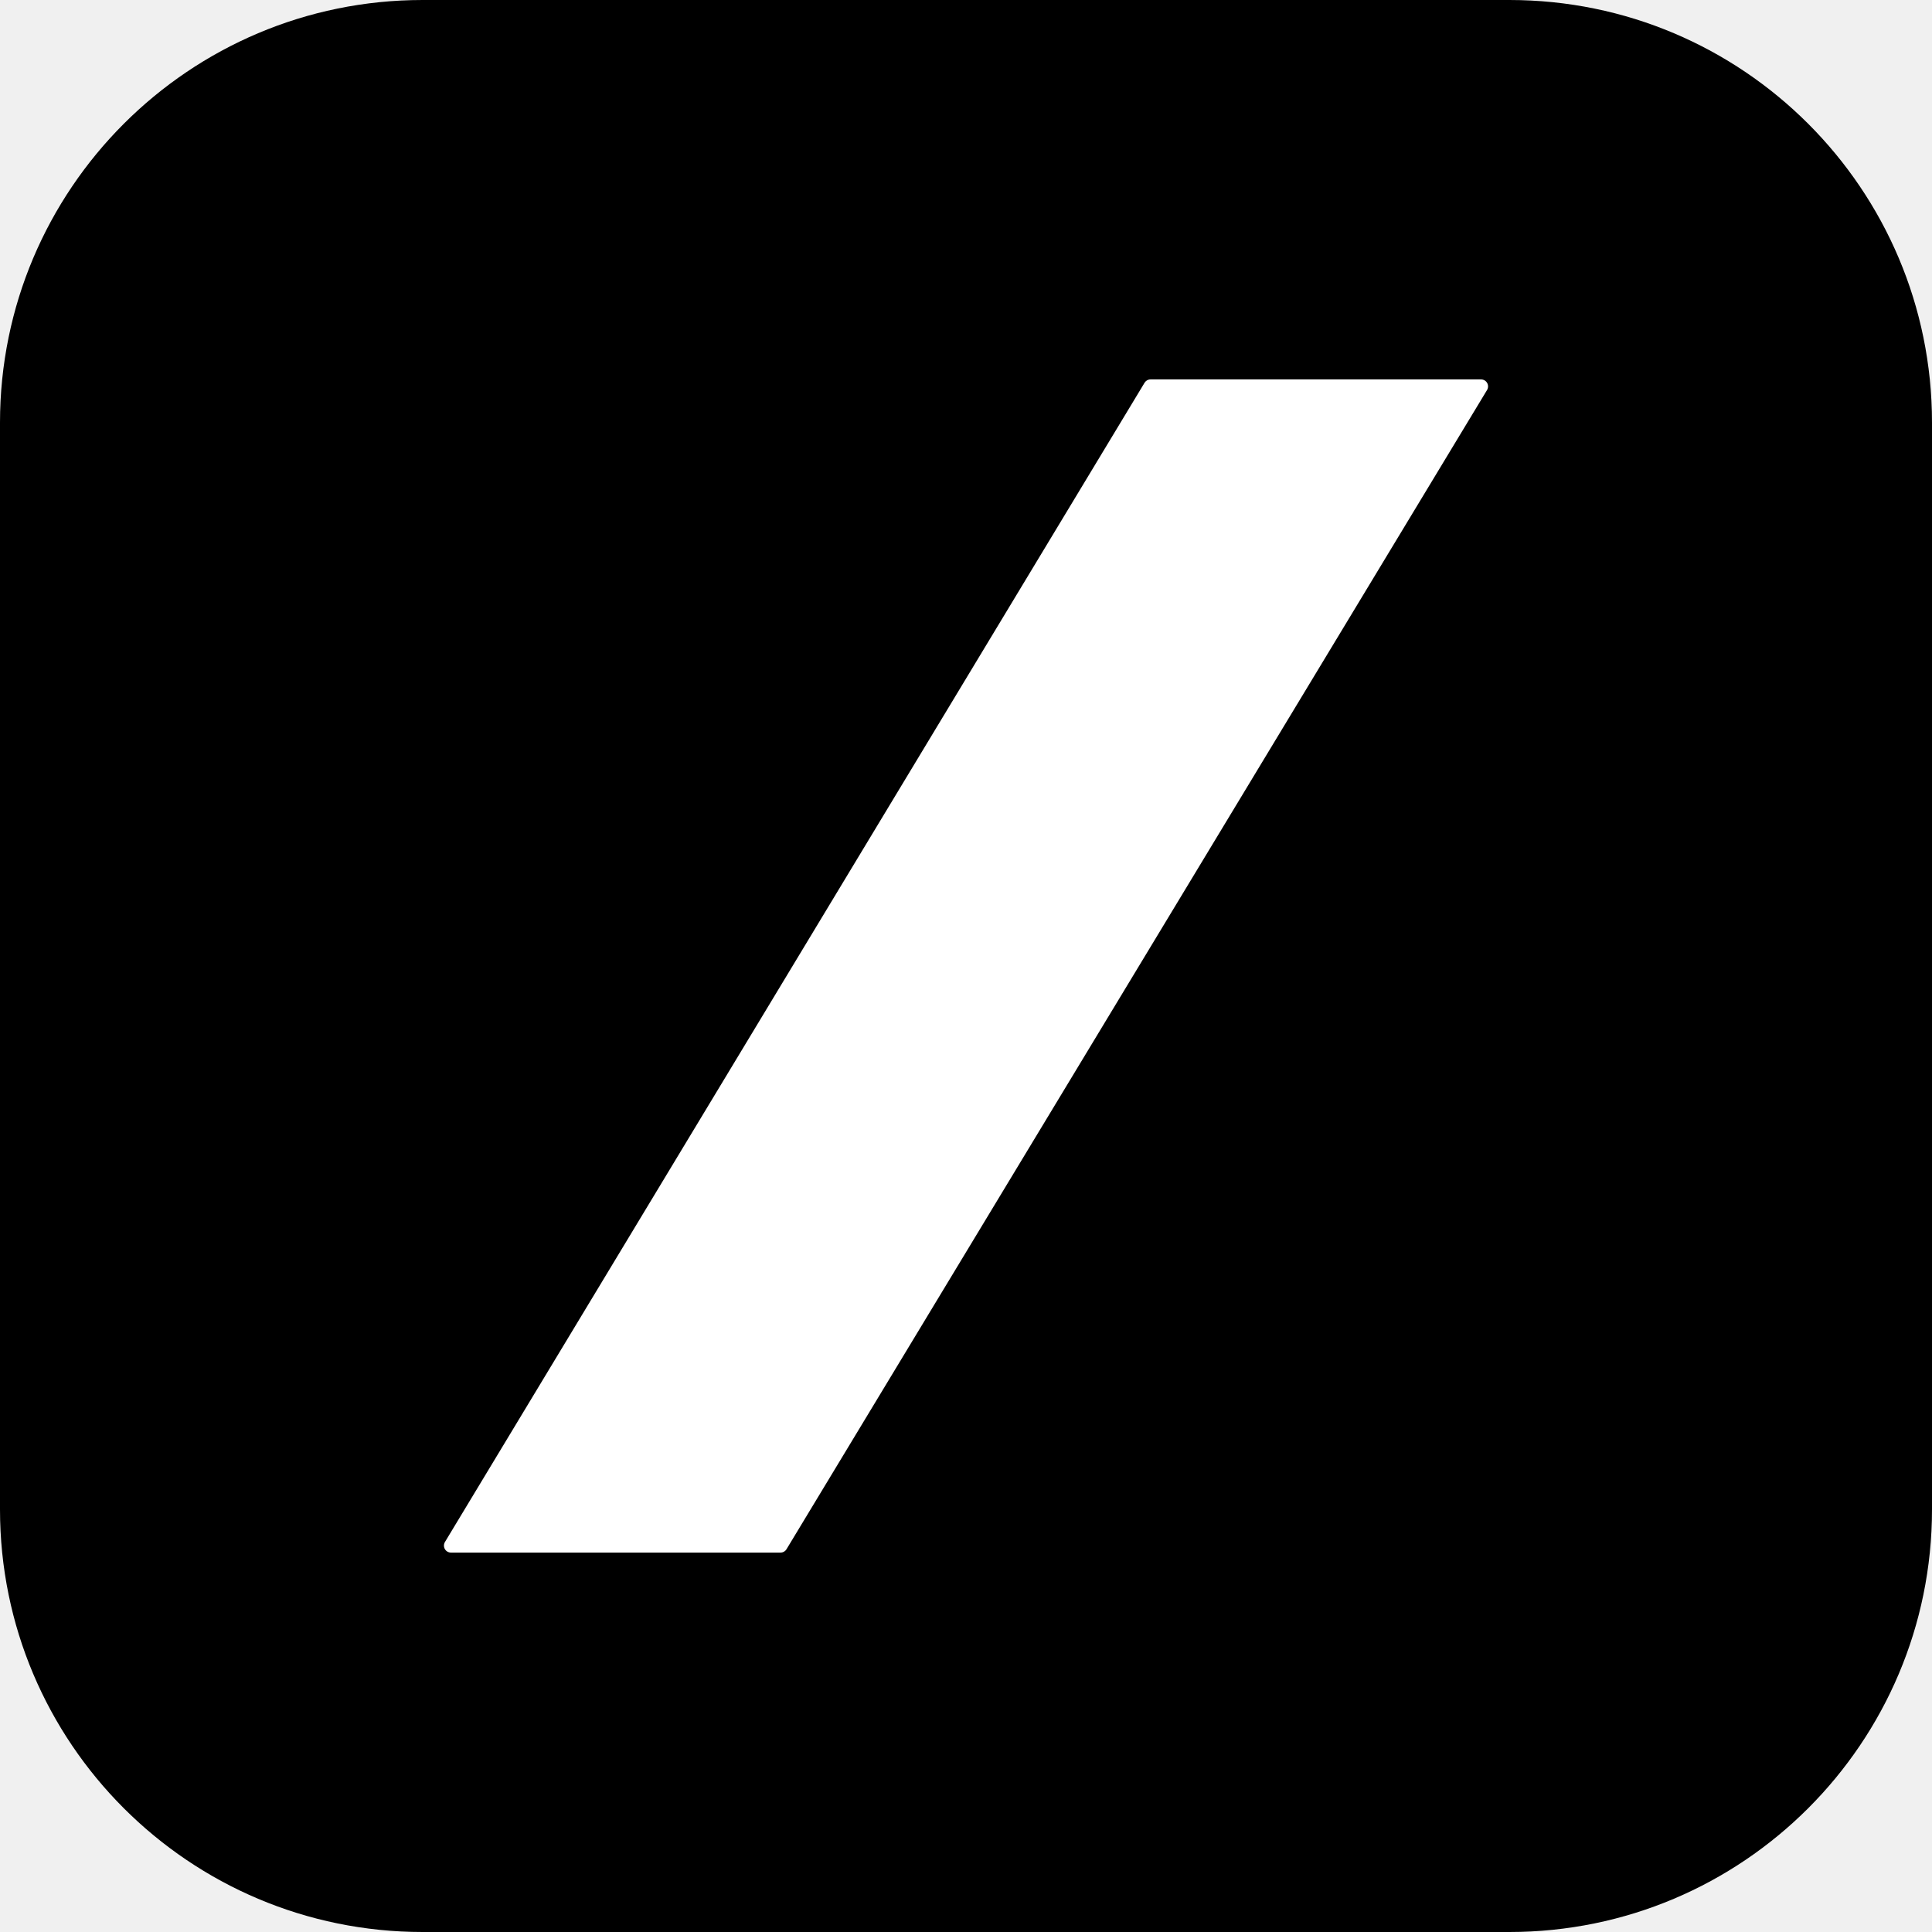
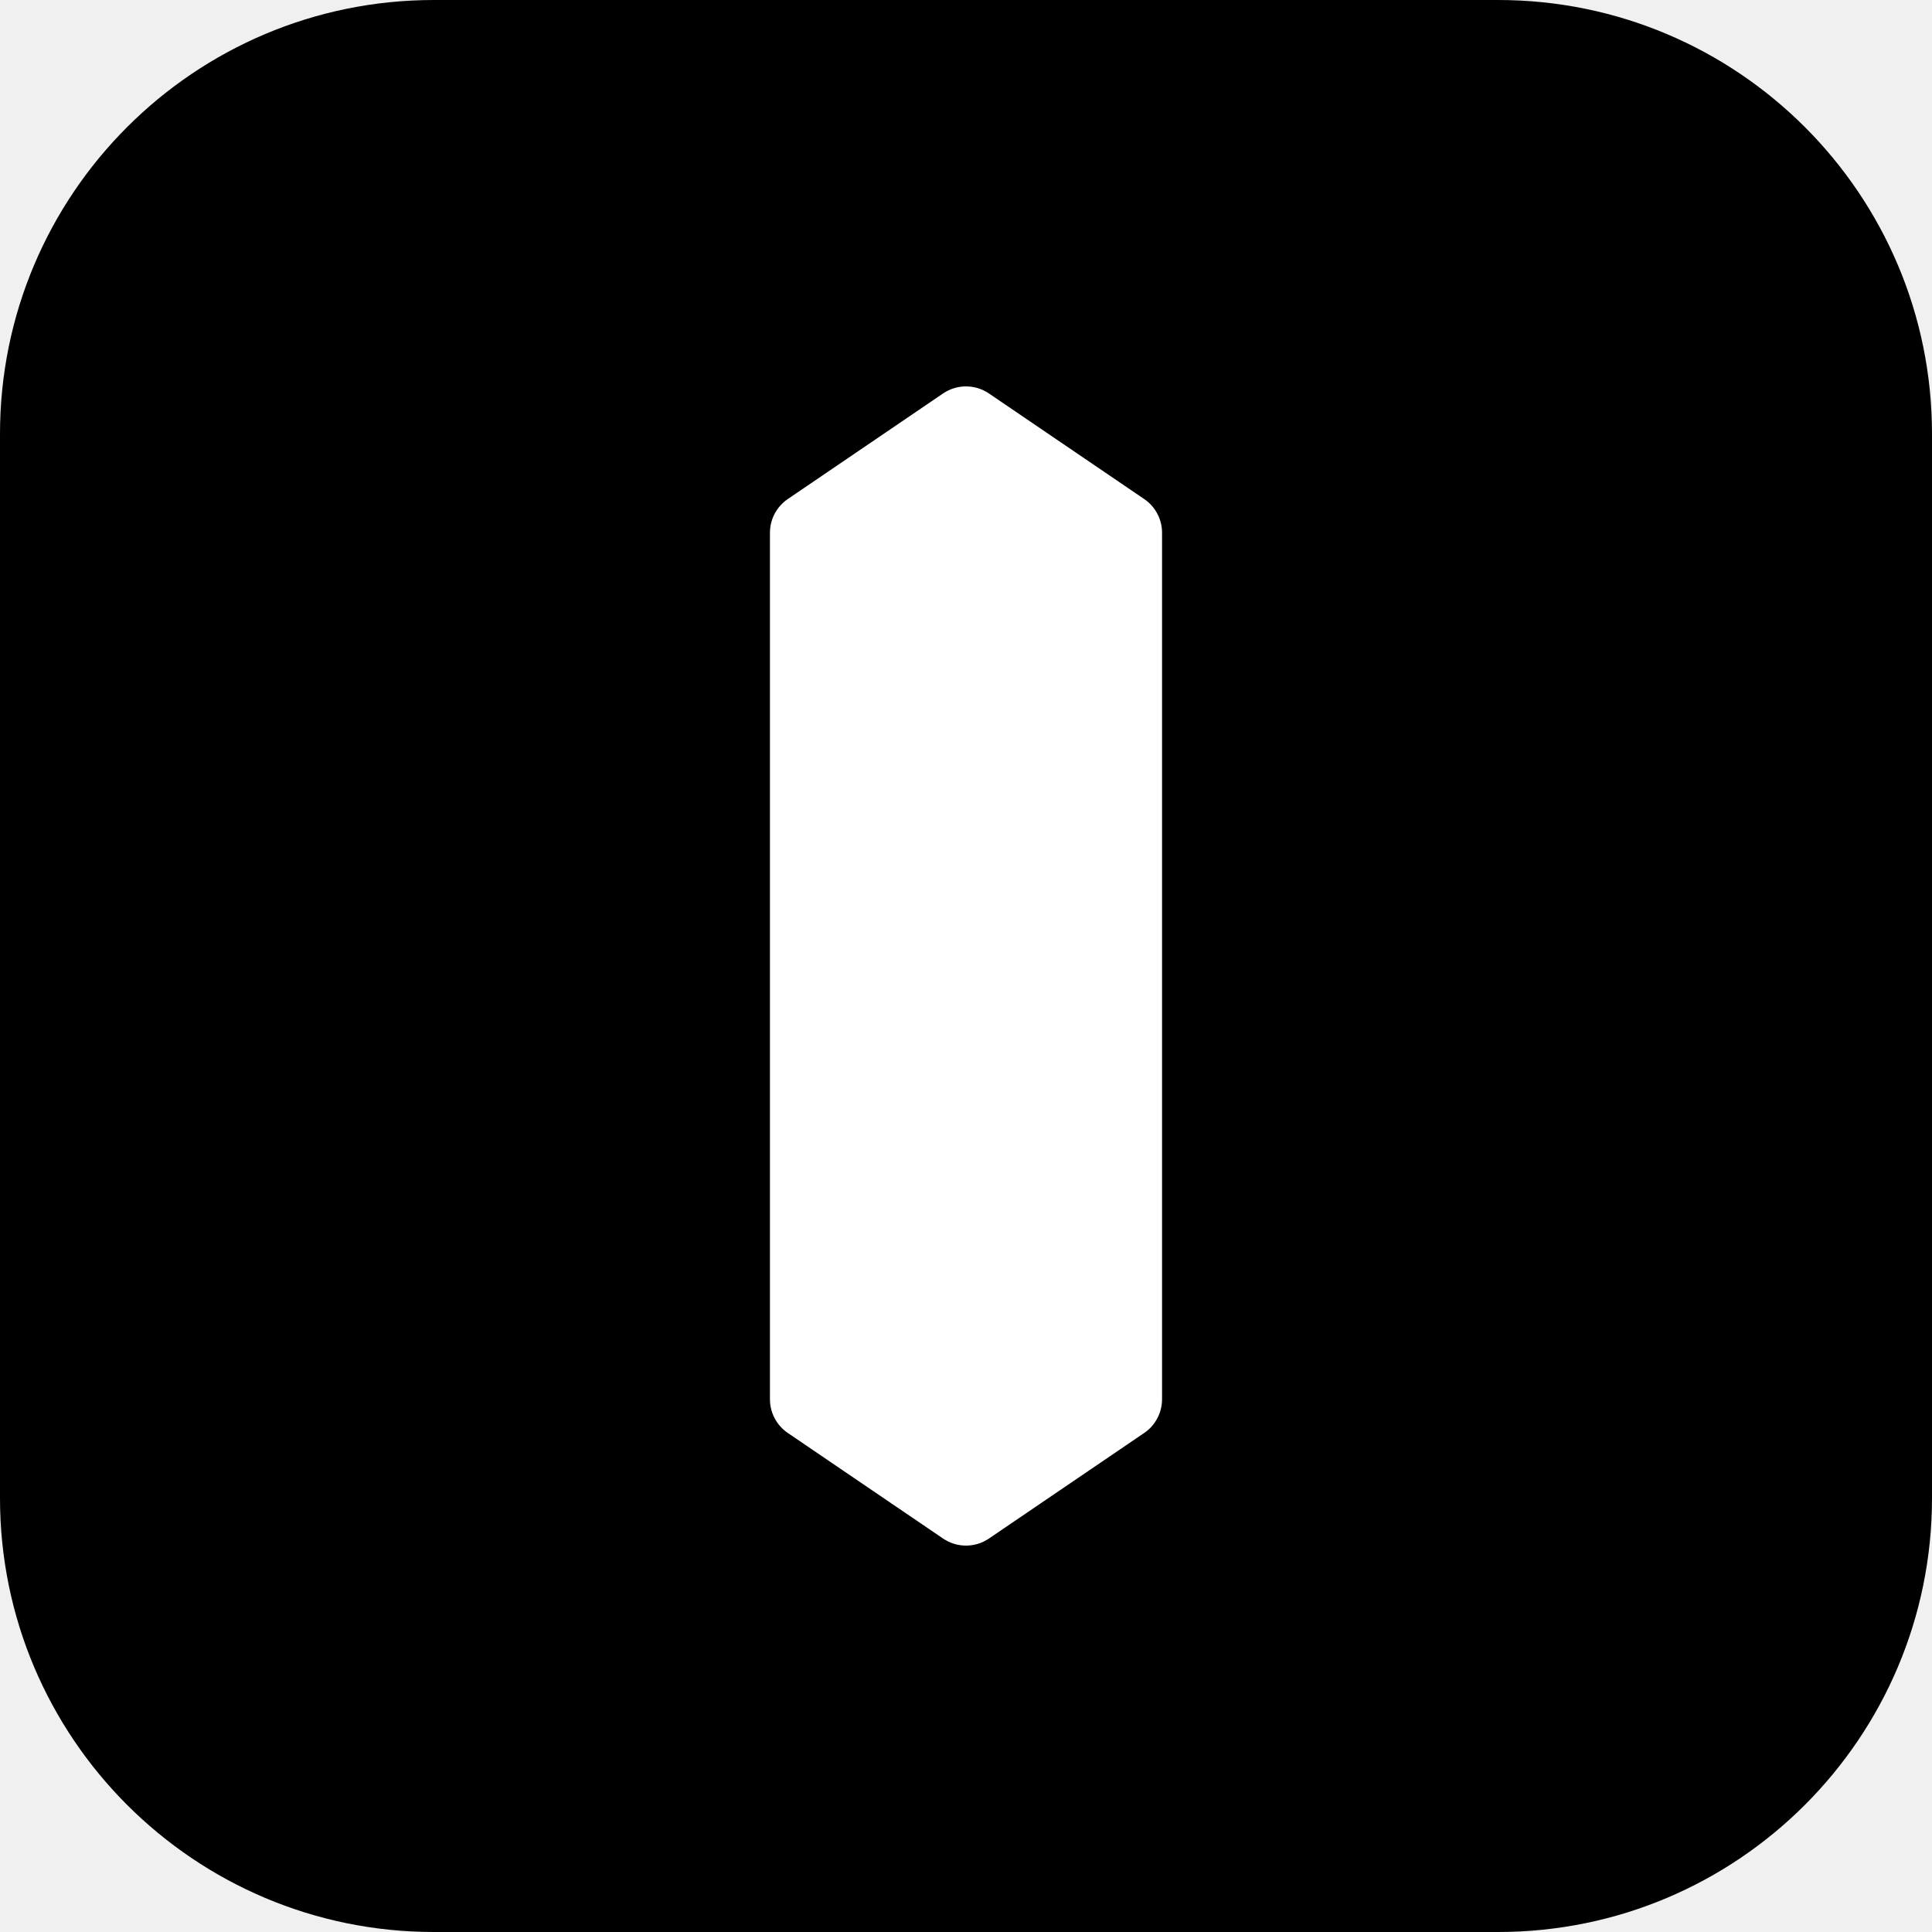
- <svg xmlns="http://www.w3.org/2000/svg" viewBox="0 0 1024 1024">
-   <rect width="1024" height="1024" fill="#000" rx="224" />
-   <path fill="#fff" stroke="#fff" stroke-width="7.4" stroke-linejoin="round" d="M609.8 204.8 L785.0 204.8 L413.7 819.2 L239.0 819.2 Z" />
+ <svg xmlns="http://www.w3.org/2000/svg" viewBox="0 0 1024 1024" width="1024" height="1024">
+   <rect width="1024" height="1024" fill="#000" rx="230" />
+   <path fill="#fff" d="M524.15 208.54 L606.45 264.50 A21.61 21.61 0 0 1 615.91 282.37 L615.91 741.63 A21.61 21.61 0 0 1 606.45 759.50 L524.15 815.46 A21.61 21.61 0 0 1 499.85 815.46 L417.55 759.50 A21.61 21.61 0 0 1 408.09 741.63 L408.09 282.37 A21.61 21.61 0 0 1 417.55 264.50 L499.85 208.54 A21.61 21.61 0 0 1 524.15 208.54 Z" />
</svg>
